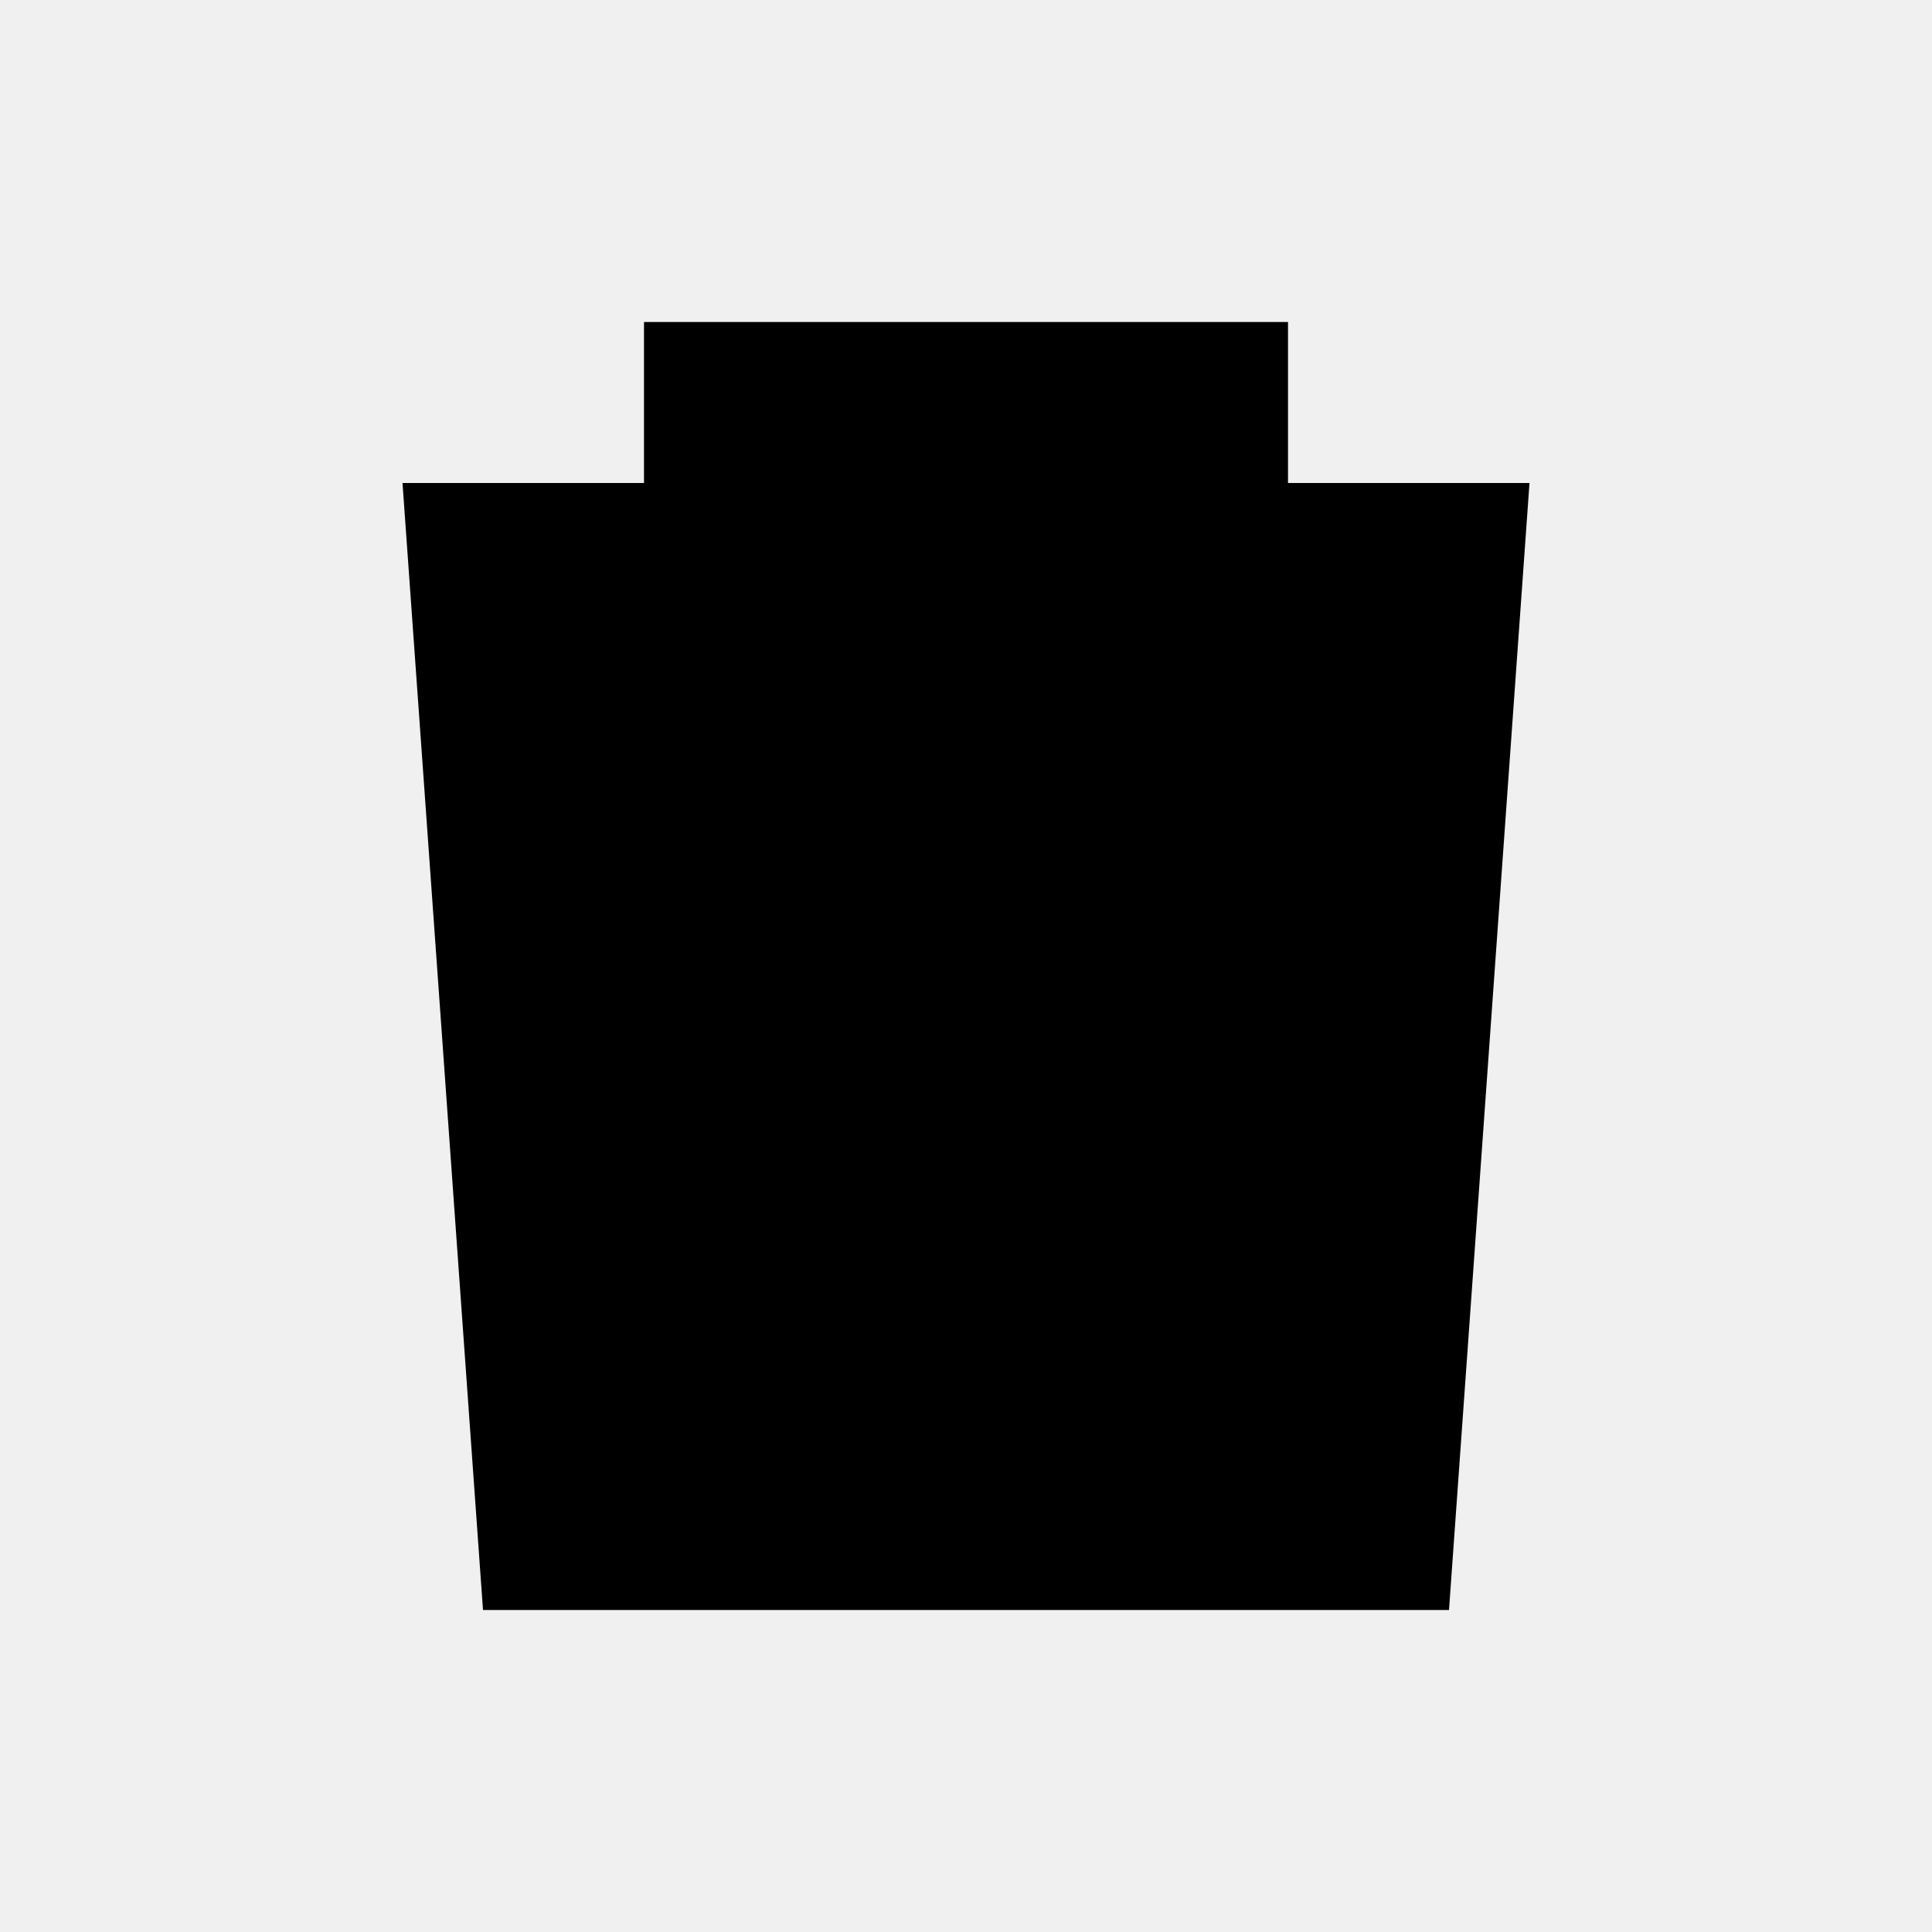
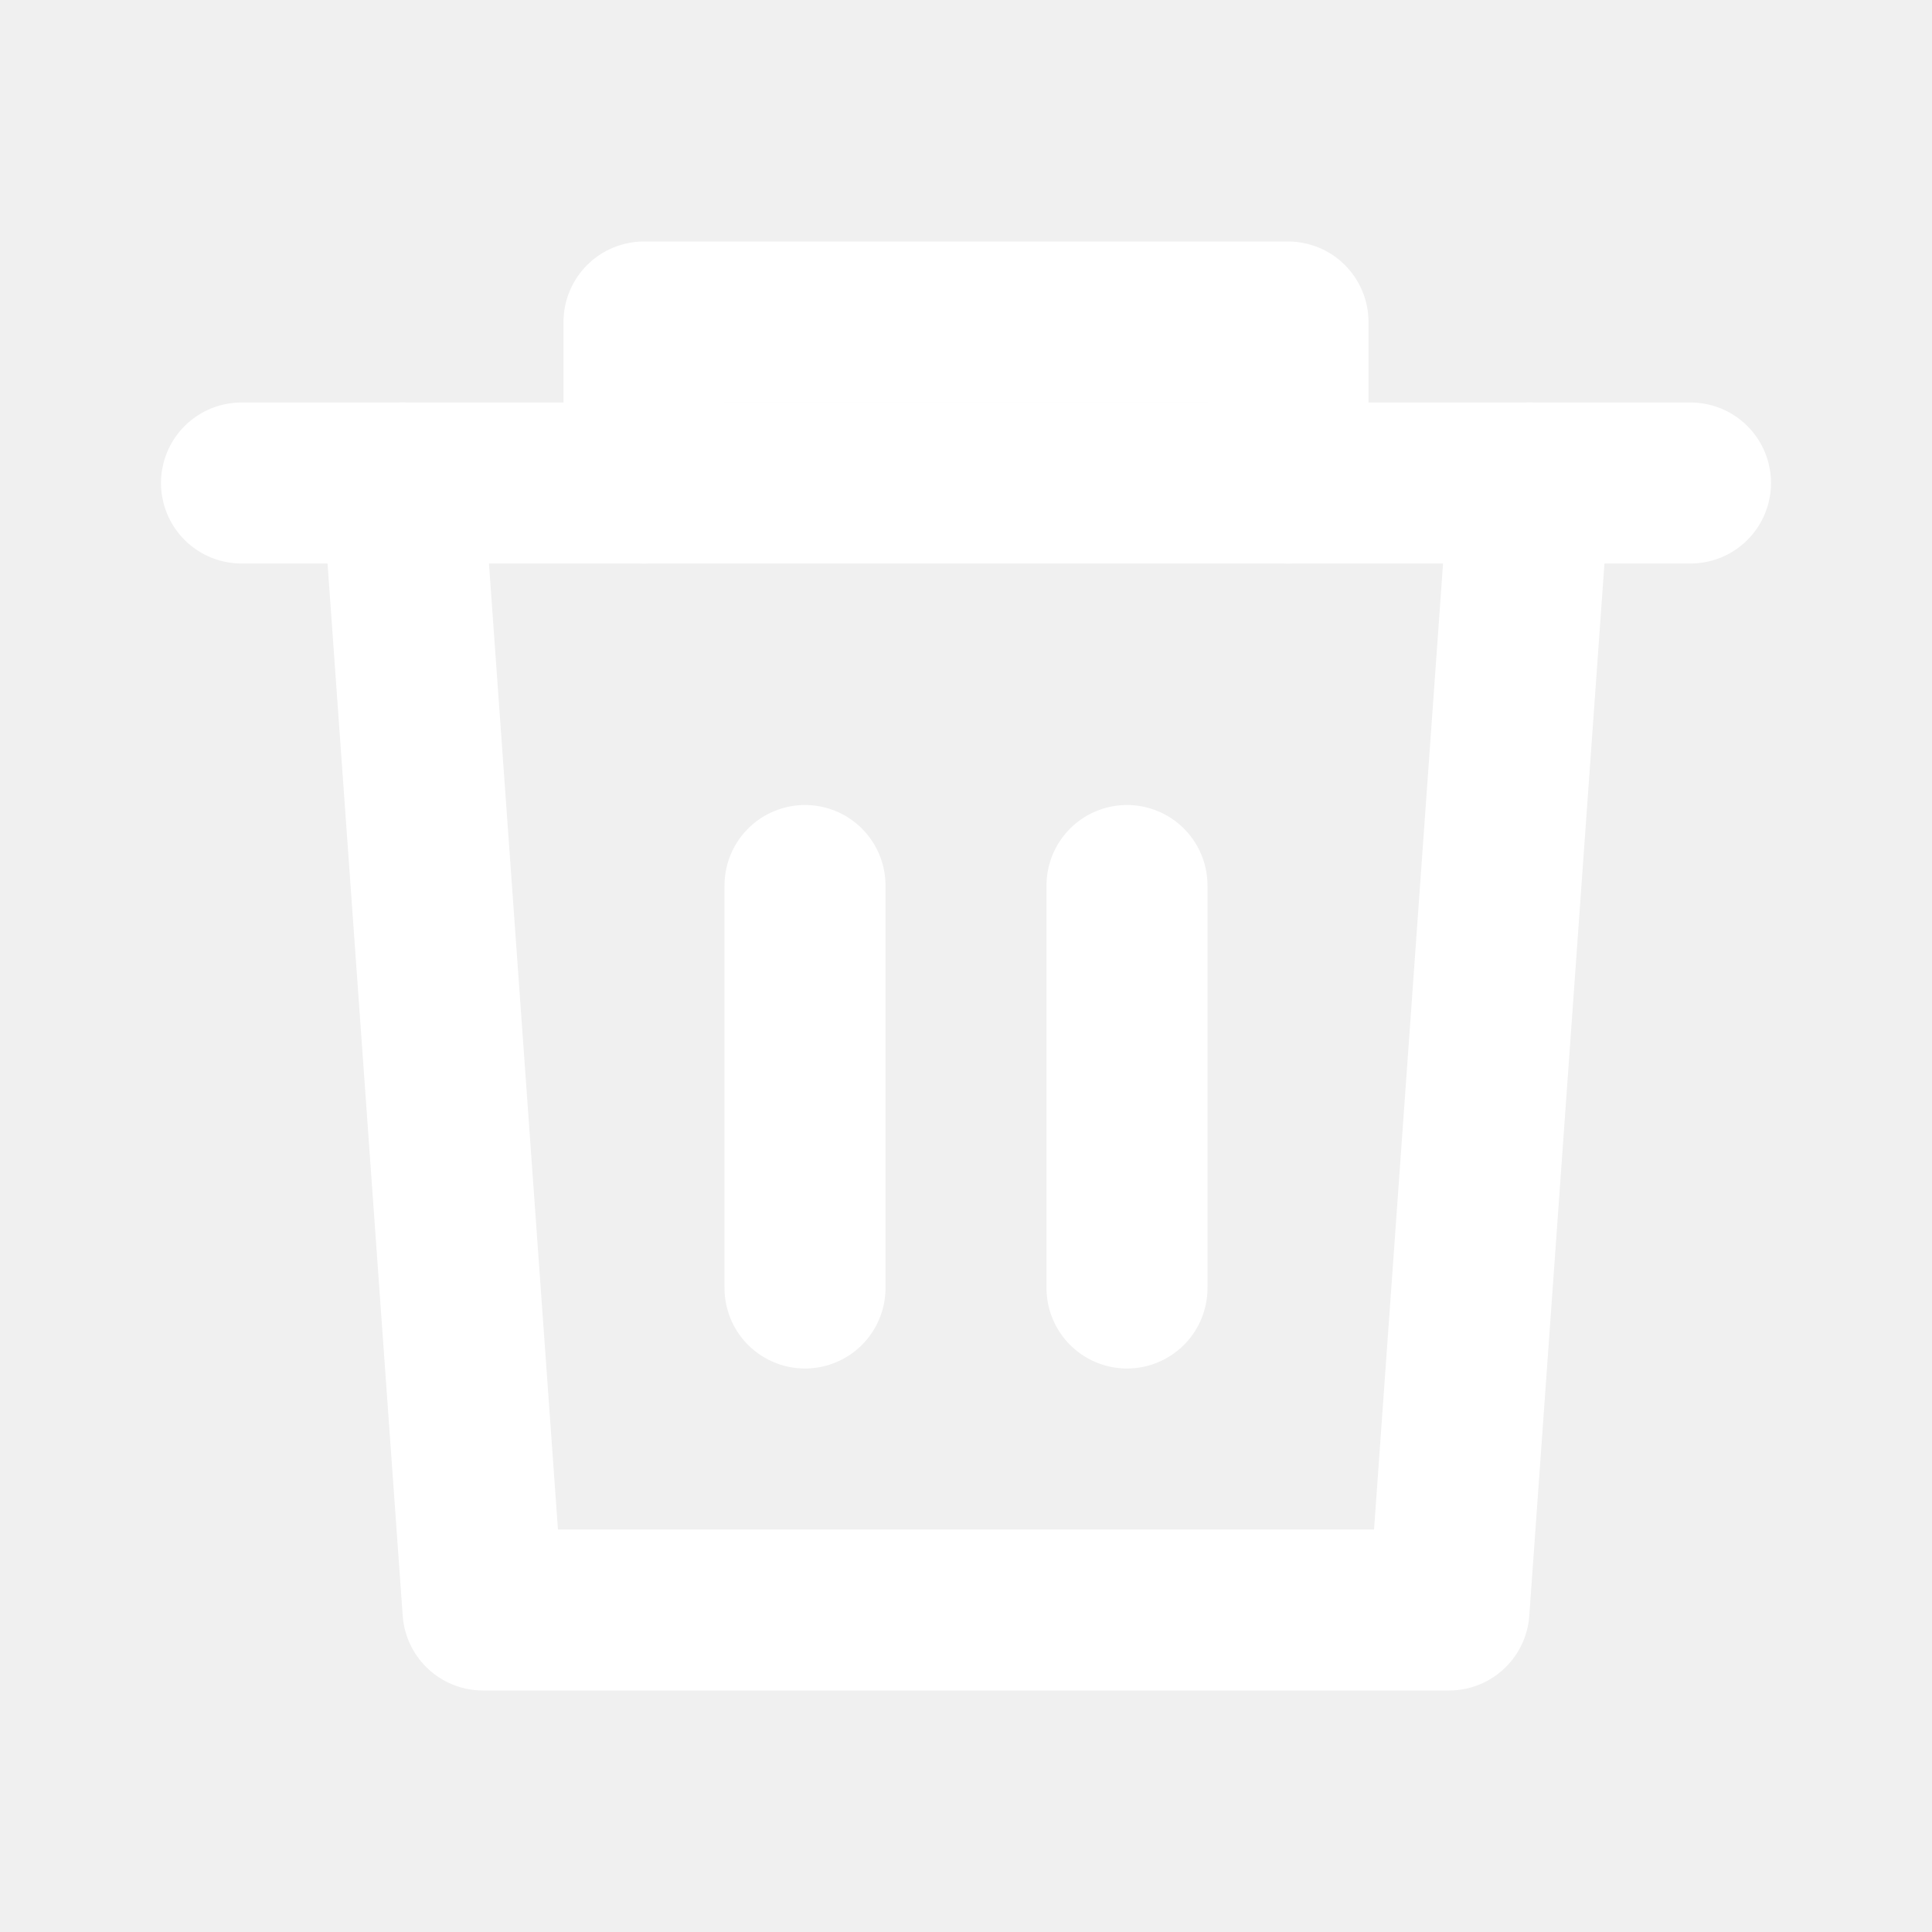
- <svg xmlns="http://www.w3.org/2000/svg" class="trash-icon" viewBox="0 0 24 24" aria-hidden="true">
+ <svg xmlns="http://www.w3.org/2000/svg" class="trash-icon" viewBox="0 0 24 24" aria-hidden="true" width="24" height="24" fill="none" stroke="#fff" stroke-width="2" stroke-linecap="round" stroke-linejoin="round">
  <path d="M3 6h18" />
  <path d="M8 6V4h8v2" />
  <path d="M19 6l-1 14H6L5 6" />
  <path d="M10 11v5" />
  <path d="M14 11v5" />
</svg>
